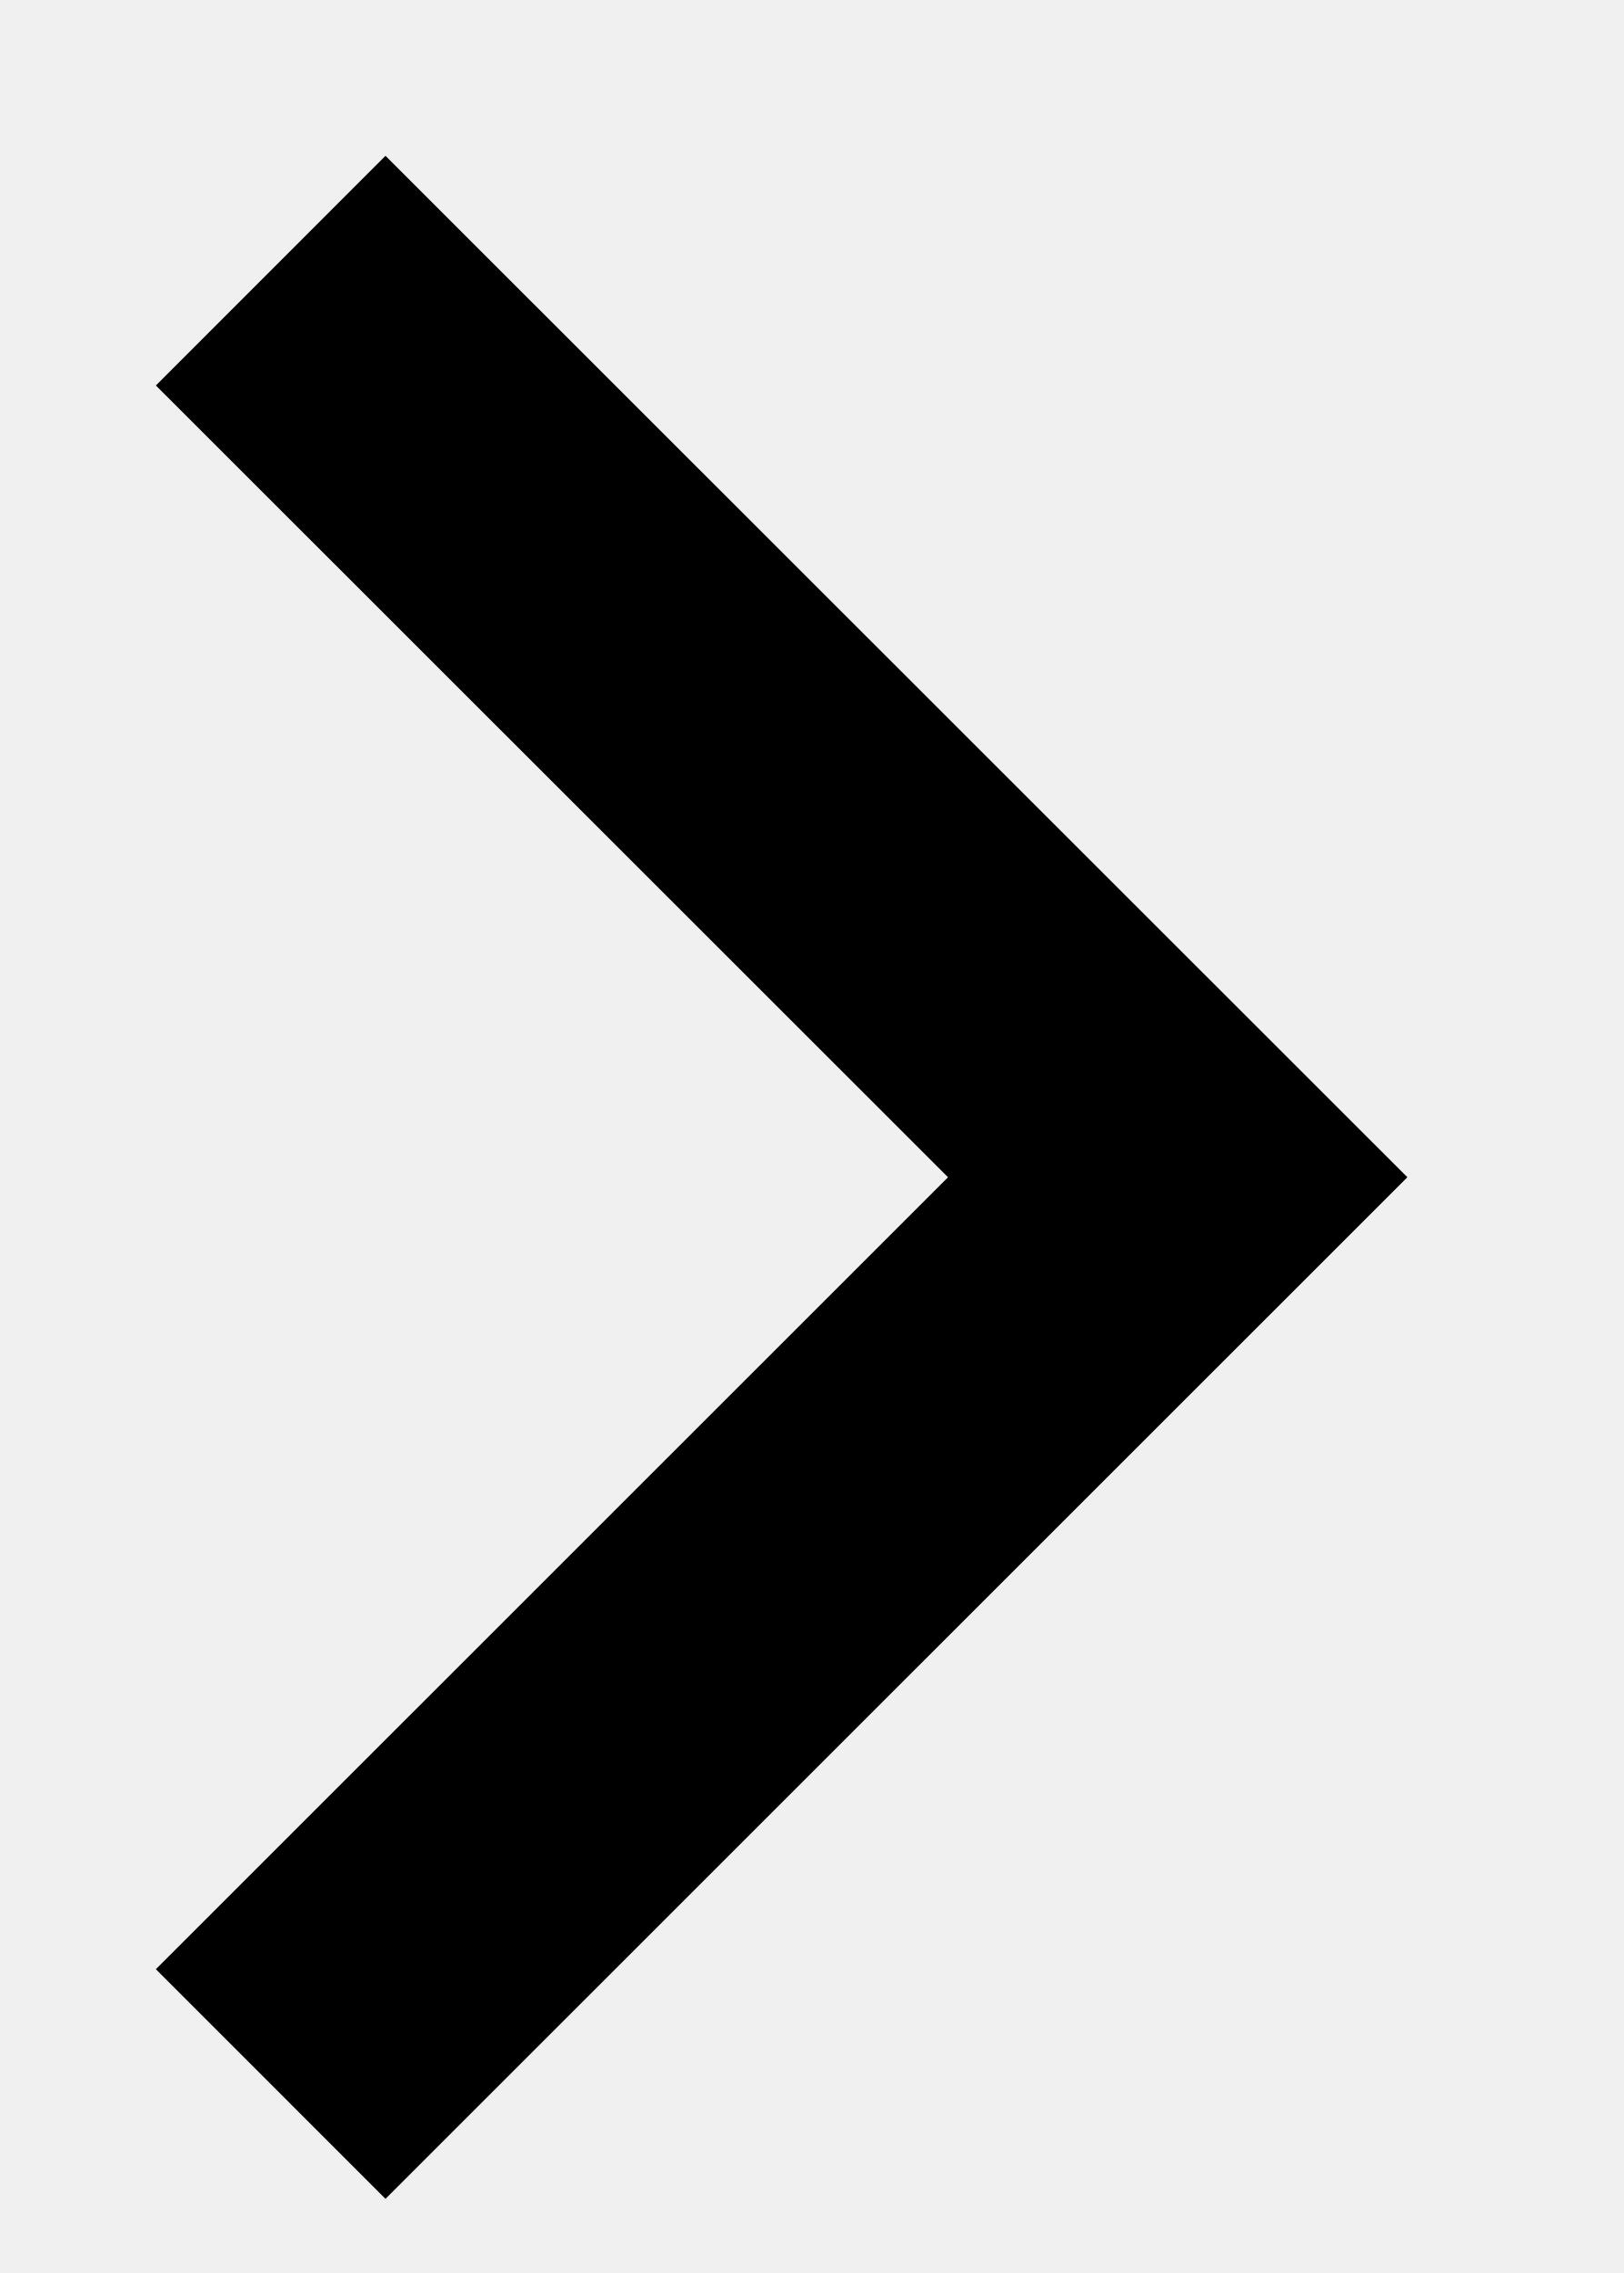
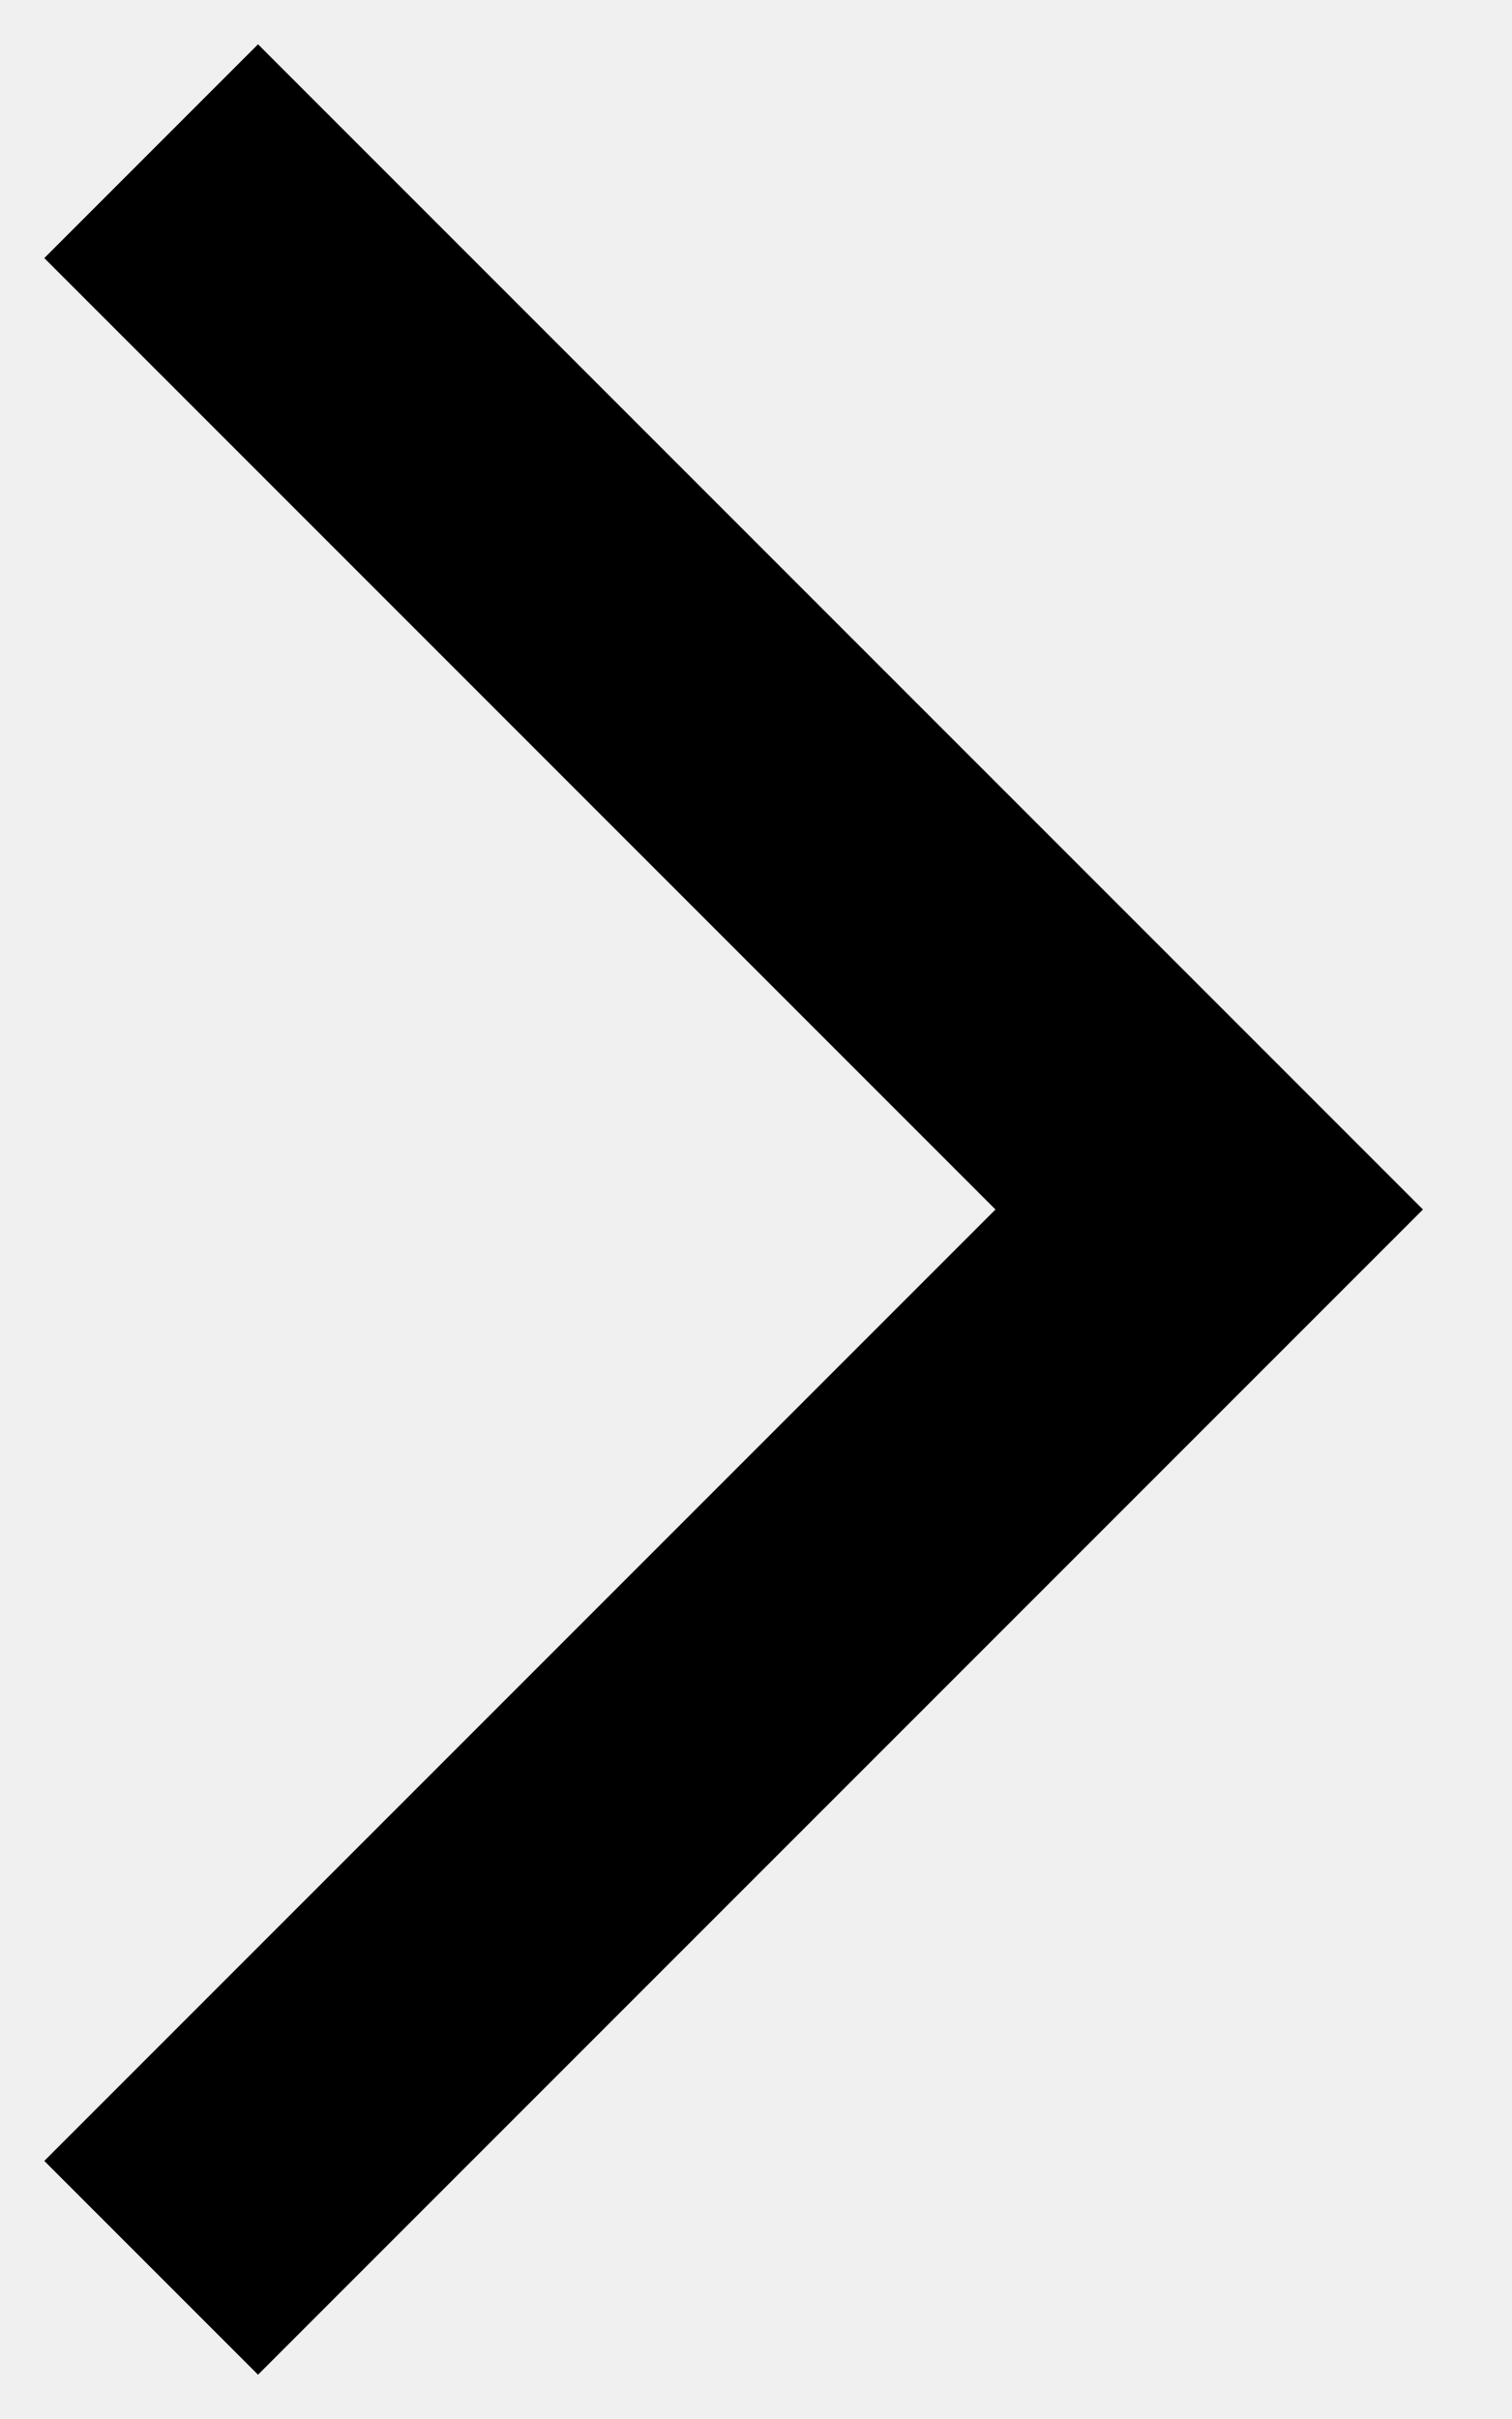
- <svg xmlns="http://www.w3.org/2000/svg" width="10" height="14" viewBox="0 0 10 14" fill="none">
-   <g clip-path="url(#clip0_2049_820)">
-     <path d="M1.667 1.667L7.253 7.251L1.667 12.836" stroke="black" stroke-width="2" />
-   </g>
-   <defs>
-     <clipPath id="clip0_2049_820">
-       <rect width="9.333" height="13.333" fill="white" transform="translate(0.333252 0.333252)" />
-     </clipPath>
-   </defs>
+ <svg xmlns="http://www.w3.org/2000/svg" width="10" height="16" viewBox="0 0 10 16" fill="none">
+   <path fill-rule="evenodd" clip-rule="evenodd" d="M6.586 8L0.293 1.707L1.707 0.293L9.414 8L1.707 15.707L0.293 14.293L6.586 8Z" fill="black" />
</svg>
